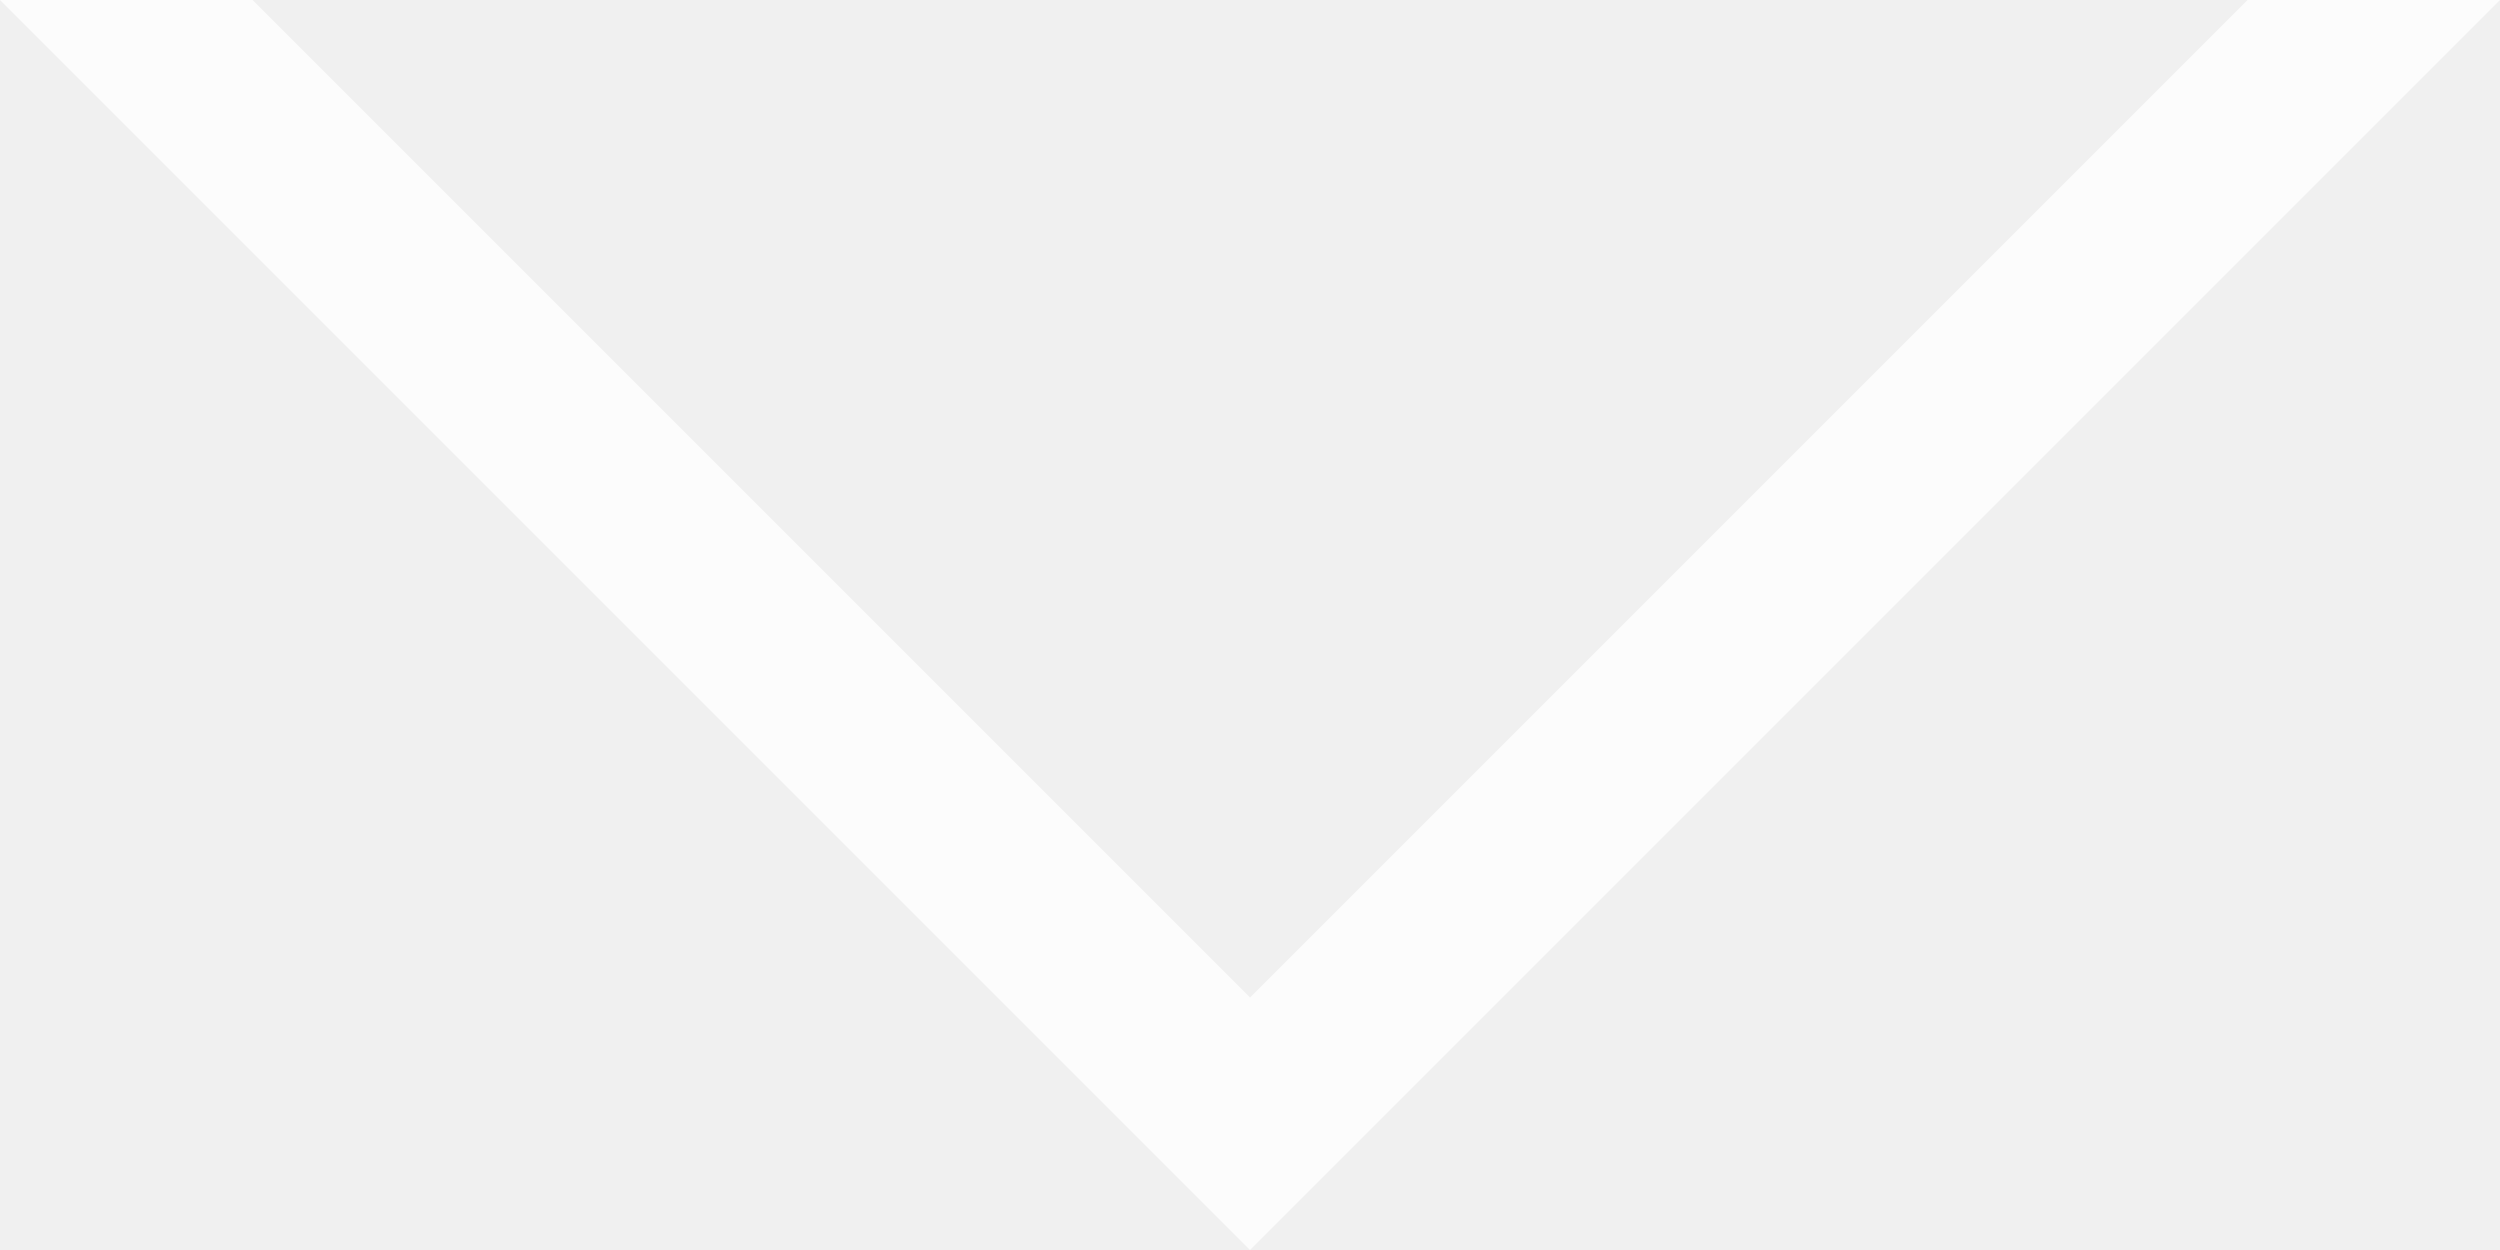
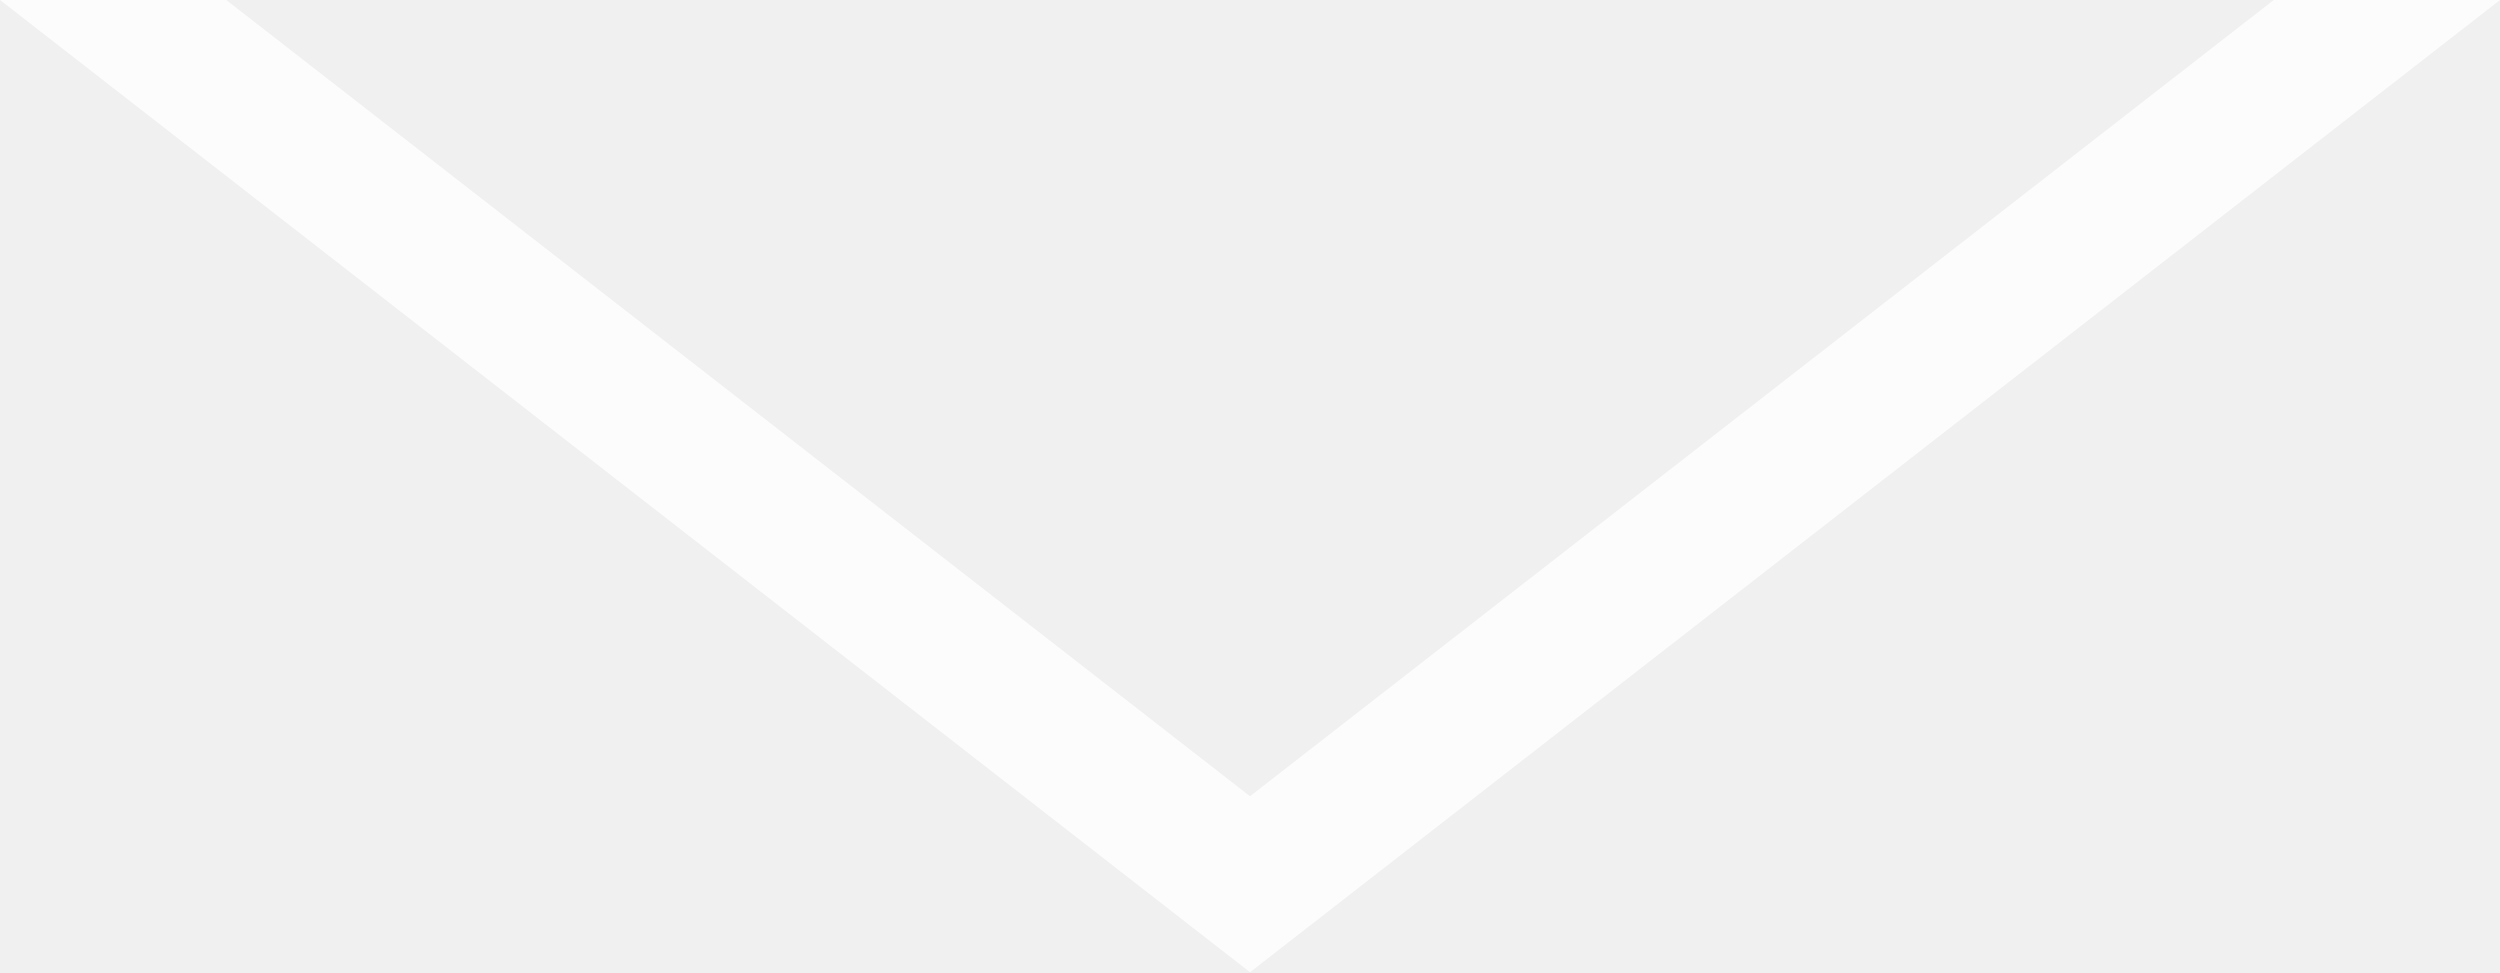
- <svg xmlns="http://www.w3.org/2000/svg" width="42" height="21" viewBox="0 0 42 21" fill="none">
-   <g id="Vector">
-     <mask id="path-1-inside-1_2406_2640" fill="white">
-       <path d="M0 0L21 21L31.5 10.5L42 0" />
-     </mask>
-     <path d="M2.121 -2.121C0.95 -3.293 -0.95 -3.293 -2.121 -2.121C-3.293 -0.95 -3.293 0.95 -2.121 2.121L2.121 -2.121ZM21 21L18.879 23.121C19.441 23.684 20.204 24 21 24C21.796 24 22.559 23.684 23.121 23.121L21 21ZM44.121 2.121C45.293 0.95 45.293 -0.95 44.121 -2.121C42.95 -3.293 41.05 -3.293 39.879 -2.121L44.121 2.121ZM-2.121 2.121L18.879 23.121L23.121 18.879L2.121 -2.121L-2.121 2.121ZM23.121 23.121L33.621 12.621L29.379 8.379L18.879 18.879L23.121 23.121ZM33.621 12.621L44.121 2.121L39.879 -2.121L29.379 8.379L33.621 12.621Z" fill="white" fill-opacity="0.8" mask="url(#path-1-inside-1_2406_2640)" />
-   </g>
+ <svg xmlns="http://www.w3.org/2000/svg" width="36" height="14" viewBox="0 0 36 14" fill="none">
+   <mask id="path-1-inside-1_7328_5684" fill="white">
+     <path d="M0 0L18 14L27 7L36 0" />
+   </mask>
+   <path d="M1.228 -1.579C0.356 -2.257 -0.901 -2.1 -1.579 -1.228C-2.257 -0.356 -2.1 0.901 -1.228 1.579L1.228 -1.579ZM18 14L16.772 15.579C17.494 16.14 18.506 16.14 19.228 15.579L18 14ZM37.228 1.579C38.1 0.901 38.257 -0.356 37.579 -1.228C36.901 -2.1 35.644 -2.257 34.772 -1.579L37.228 1.579ZM-1.228 1.579L16.772 15.579L19.228 12.421L1.228 -1.579L-1.228 1.579ZM19.228 15.579L28.228 8.579L25.772 5.421L16.772 12.421L19.228 15.579ZM28.228 8.579L37.228 1.579L34.772 -1.579L25.772 5.421L28.228 8.579Z" fill="white" fill-opacity="0.8" mask="url(#path-1-inside-1_7328_5684)" />
</svg>
